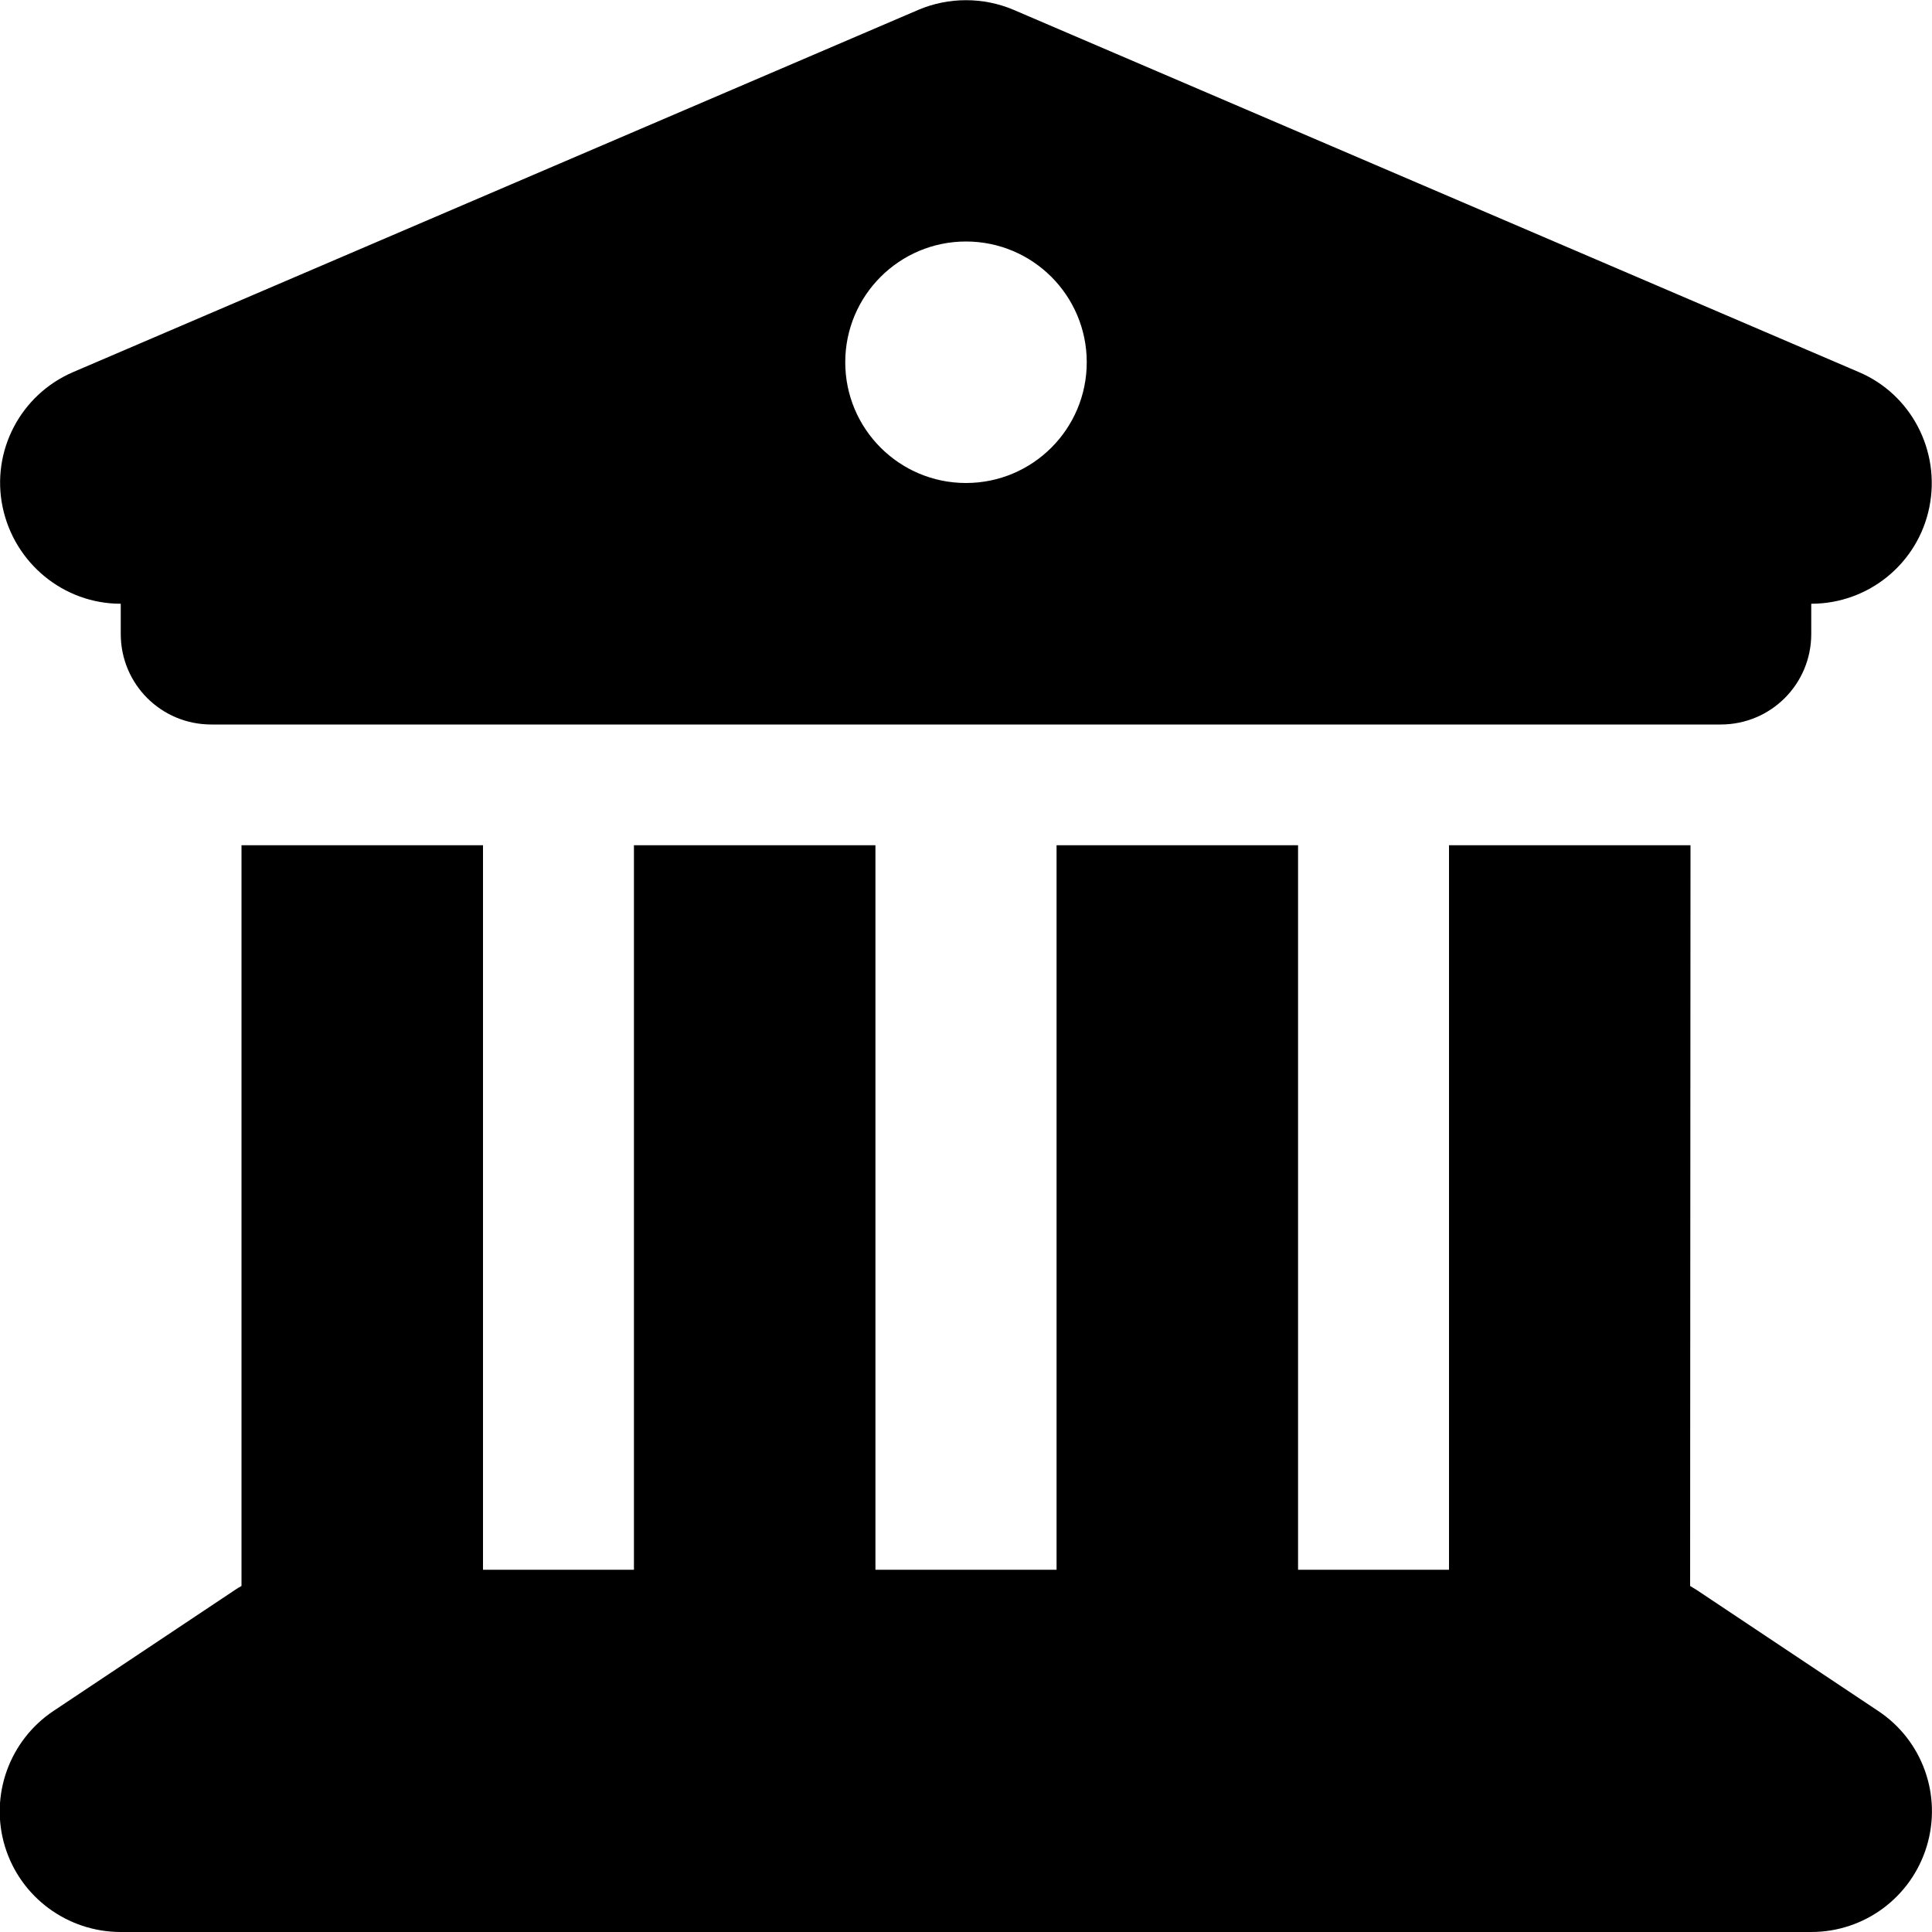
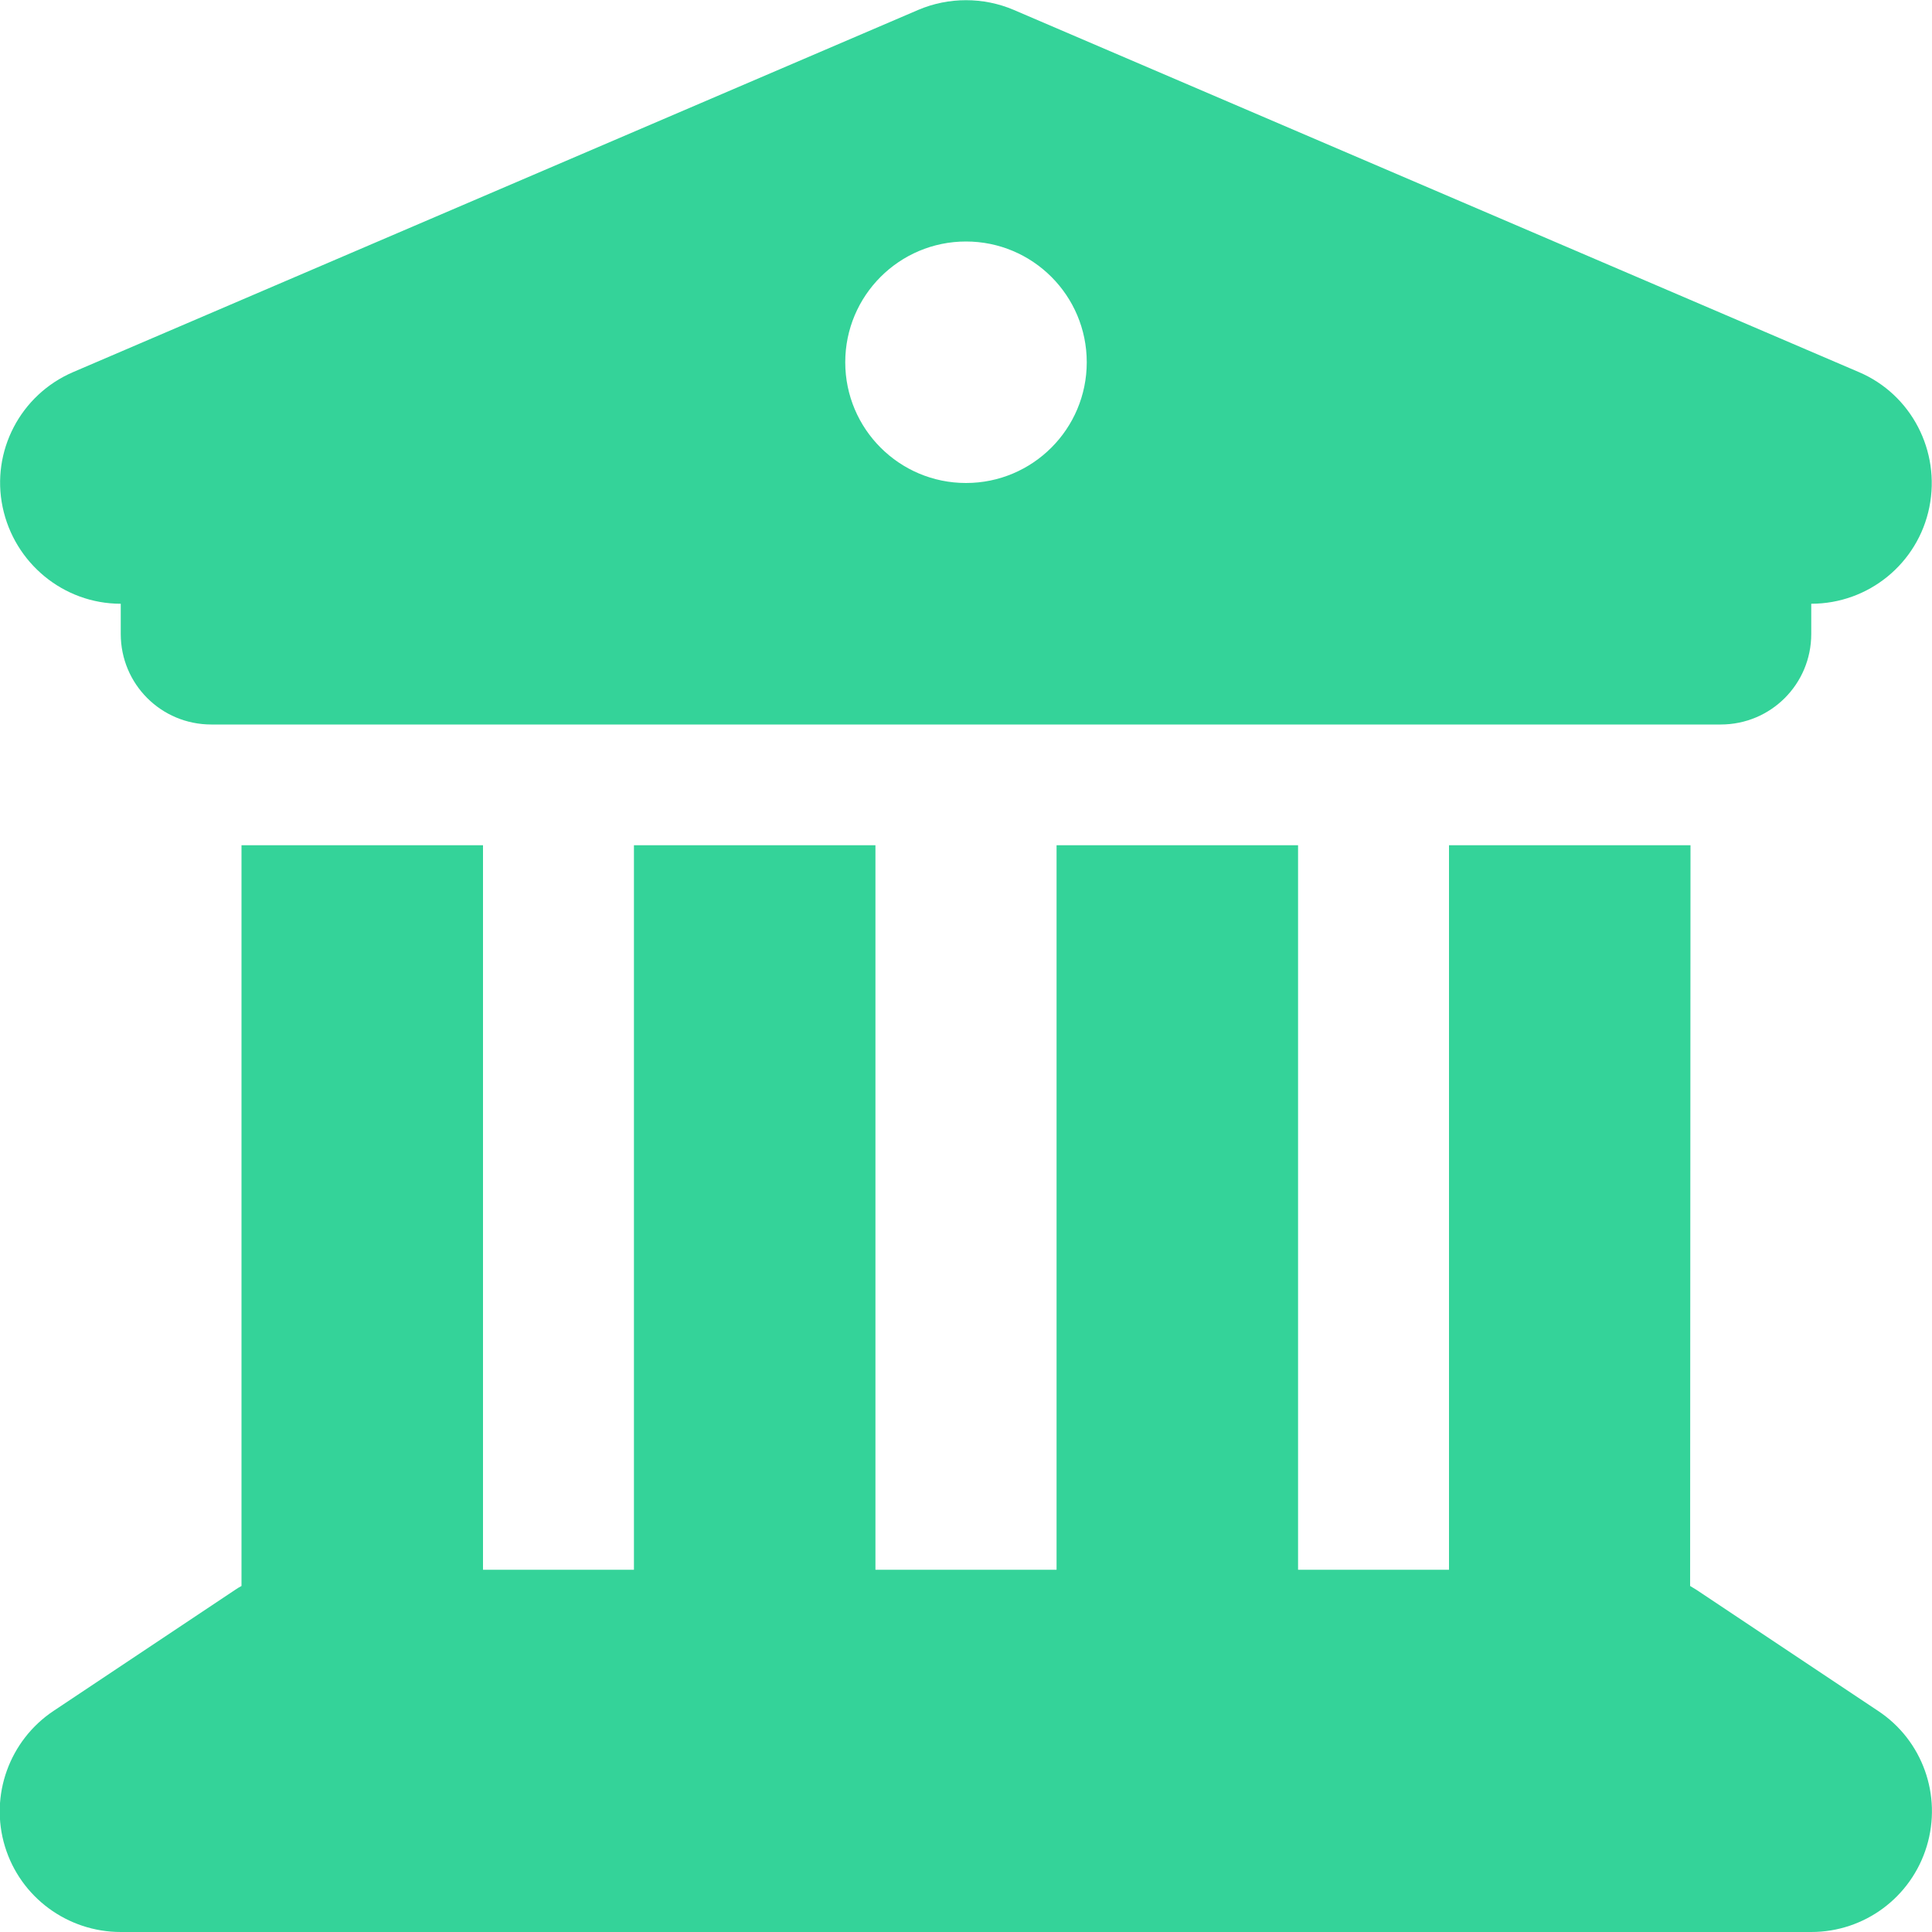
- <svg viewBox="0 0 512 512" width="24" height="24" class="text-white" fill="currentColor" aria-hidden="true">
+ <svg xmlns="http://www.w3.org/2000/svg" viewBox="0 0 512 512" width="24" height="24" fill="#34d399" aria-hidden="true">
  <path d="M243.4 2.6l-224 96c-14 6-21.8 21-18.7 35.8S16.8 160 32 160l0 8c0 13.3 10.7 24 24 24l400 0c13.3 0 24-10.7 24-24l0-8c15.2 0 28.3-10.7 31.3-25.6s-4.8-29.9-18.7-35.8l-224-96c-8-3.4-17.2-3.4-25.2 0zM128 224l-64 0 0 196.3c-.6 .3-1.2 .7-1.8 1.1l-48 32c-11.7 7.8-17 22.4-12.9 35.9S17.9 512 32 512l448 0c14.1 0 26.5-9.2 30.6-22.7s-1.1-28.1-12.9-35.9l-48-32c-.6-.4-1.2-.7-1.8-1.1L448 224l-64 0 0 192-40 0 0-192-64 0 0 192-48 0 0-192-64 0 0 192-40 0 0-192zM256 64a32 32 0 1 1 0 64 32 32 0 1 1 0-64z" />
</svg>
